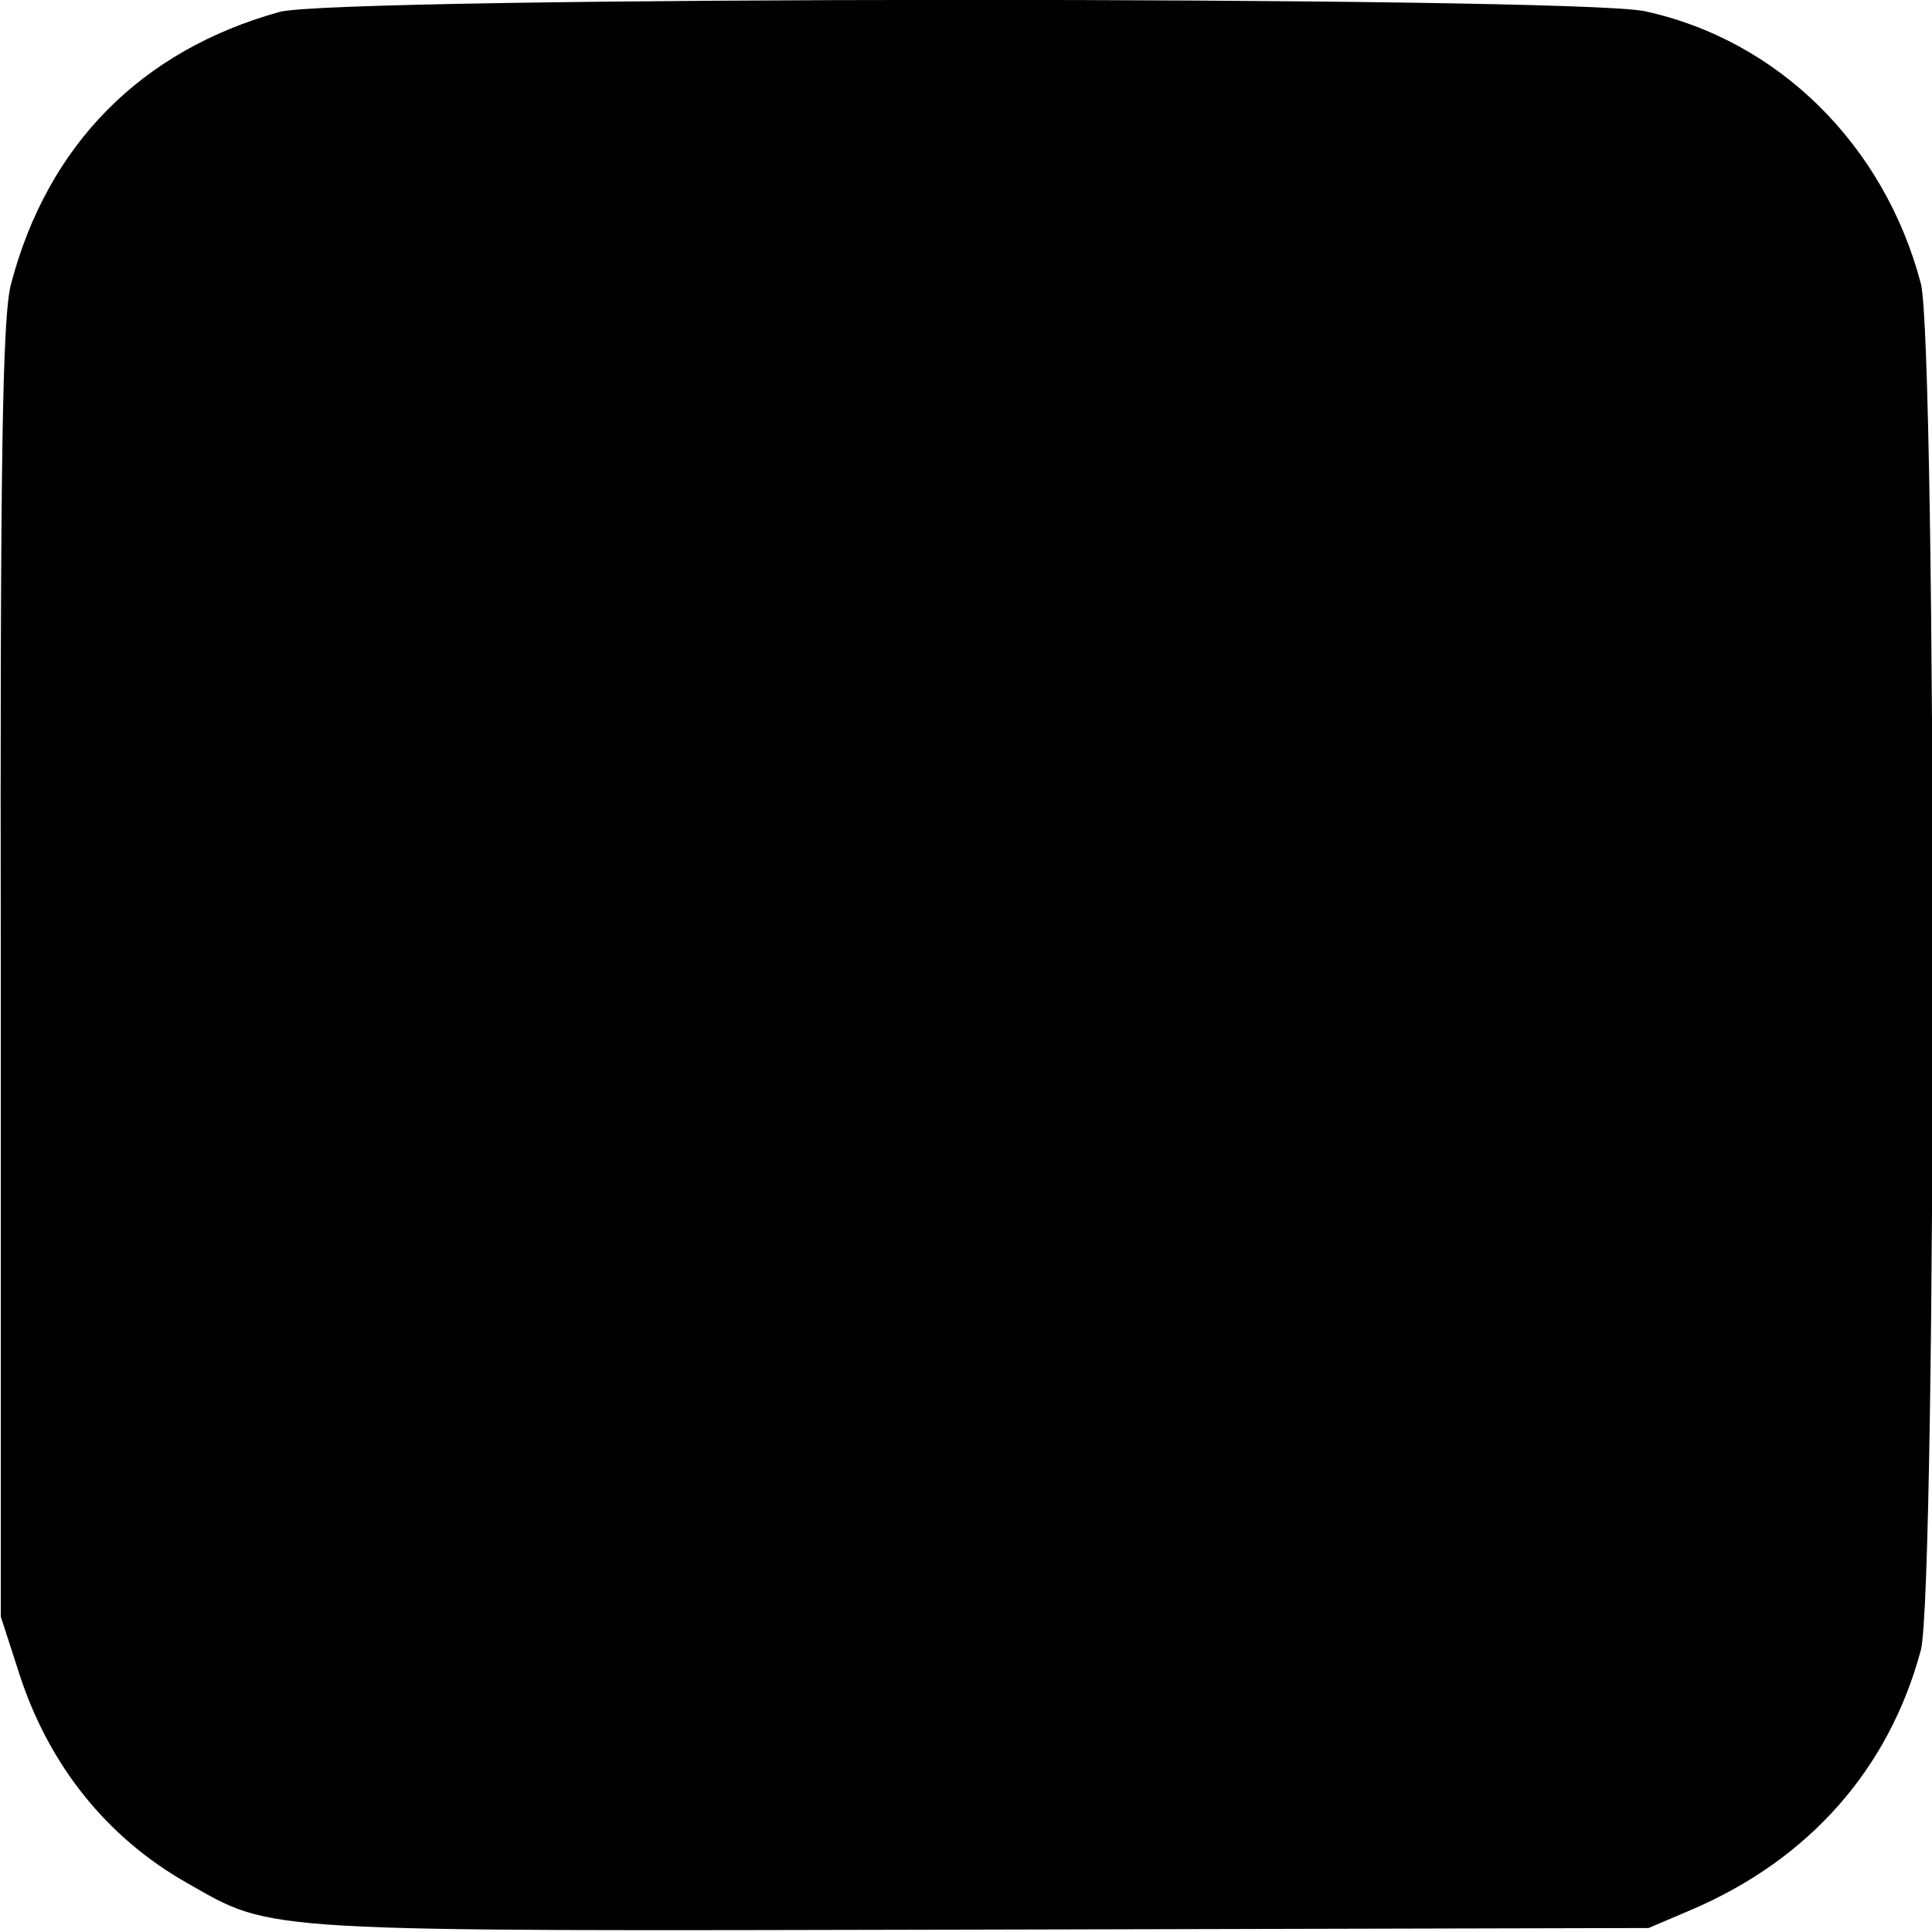
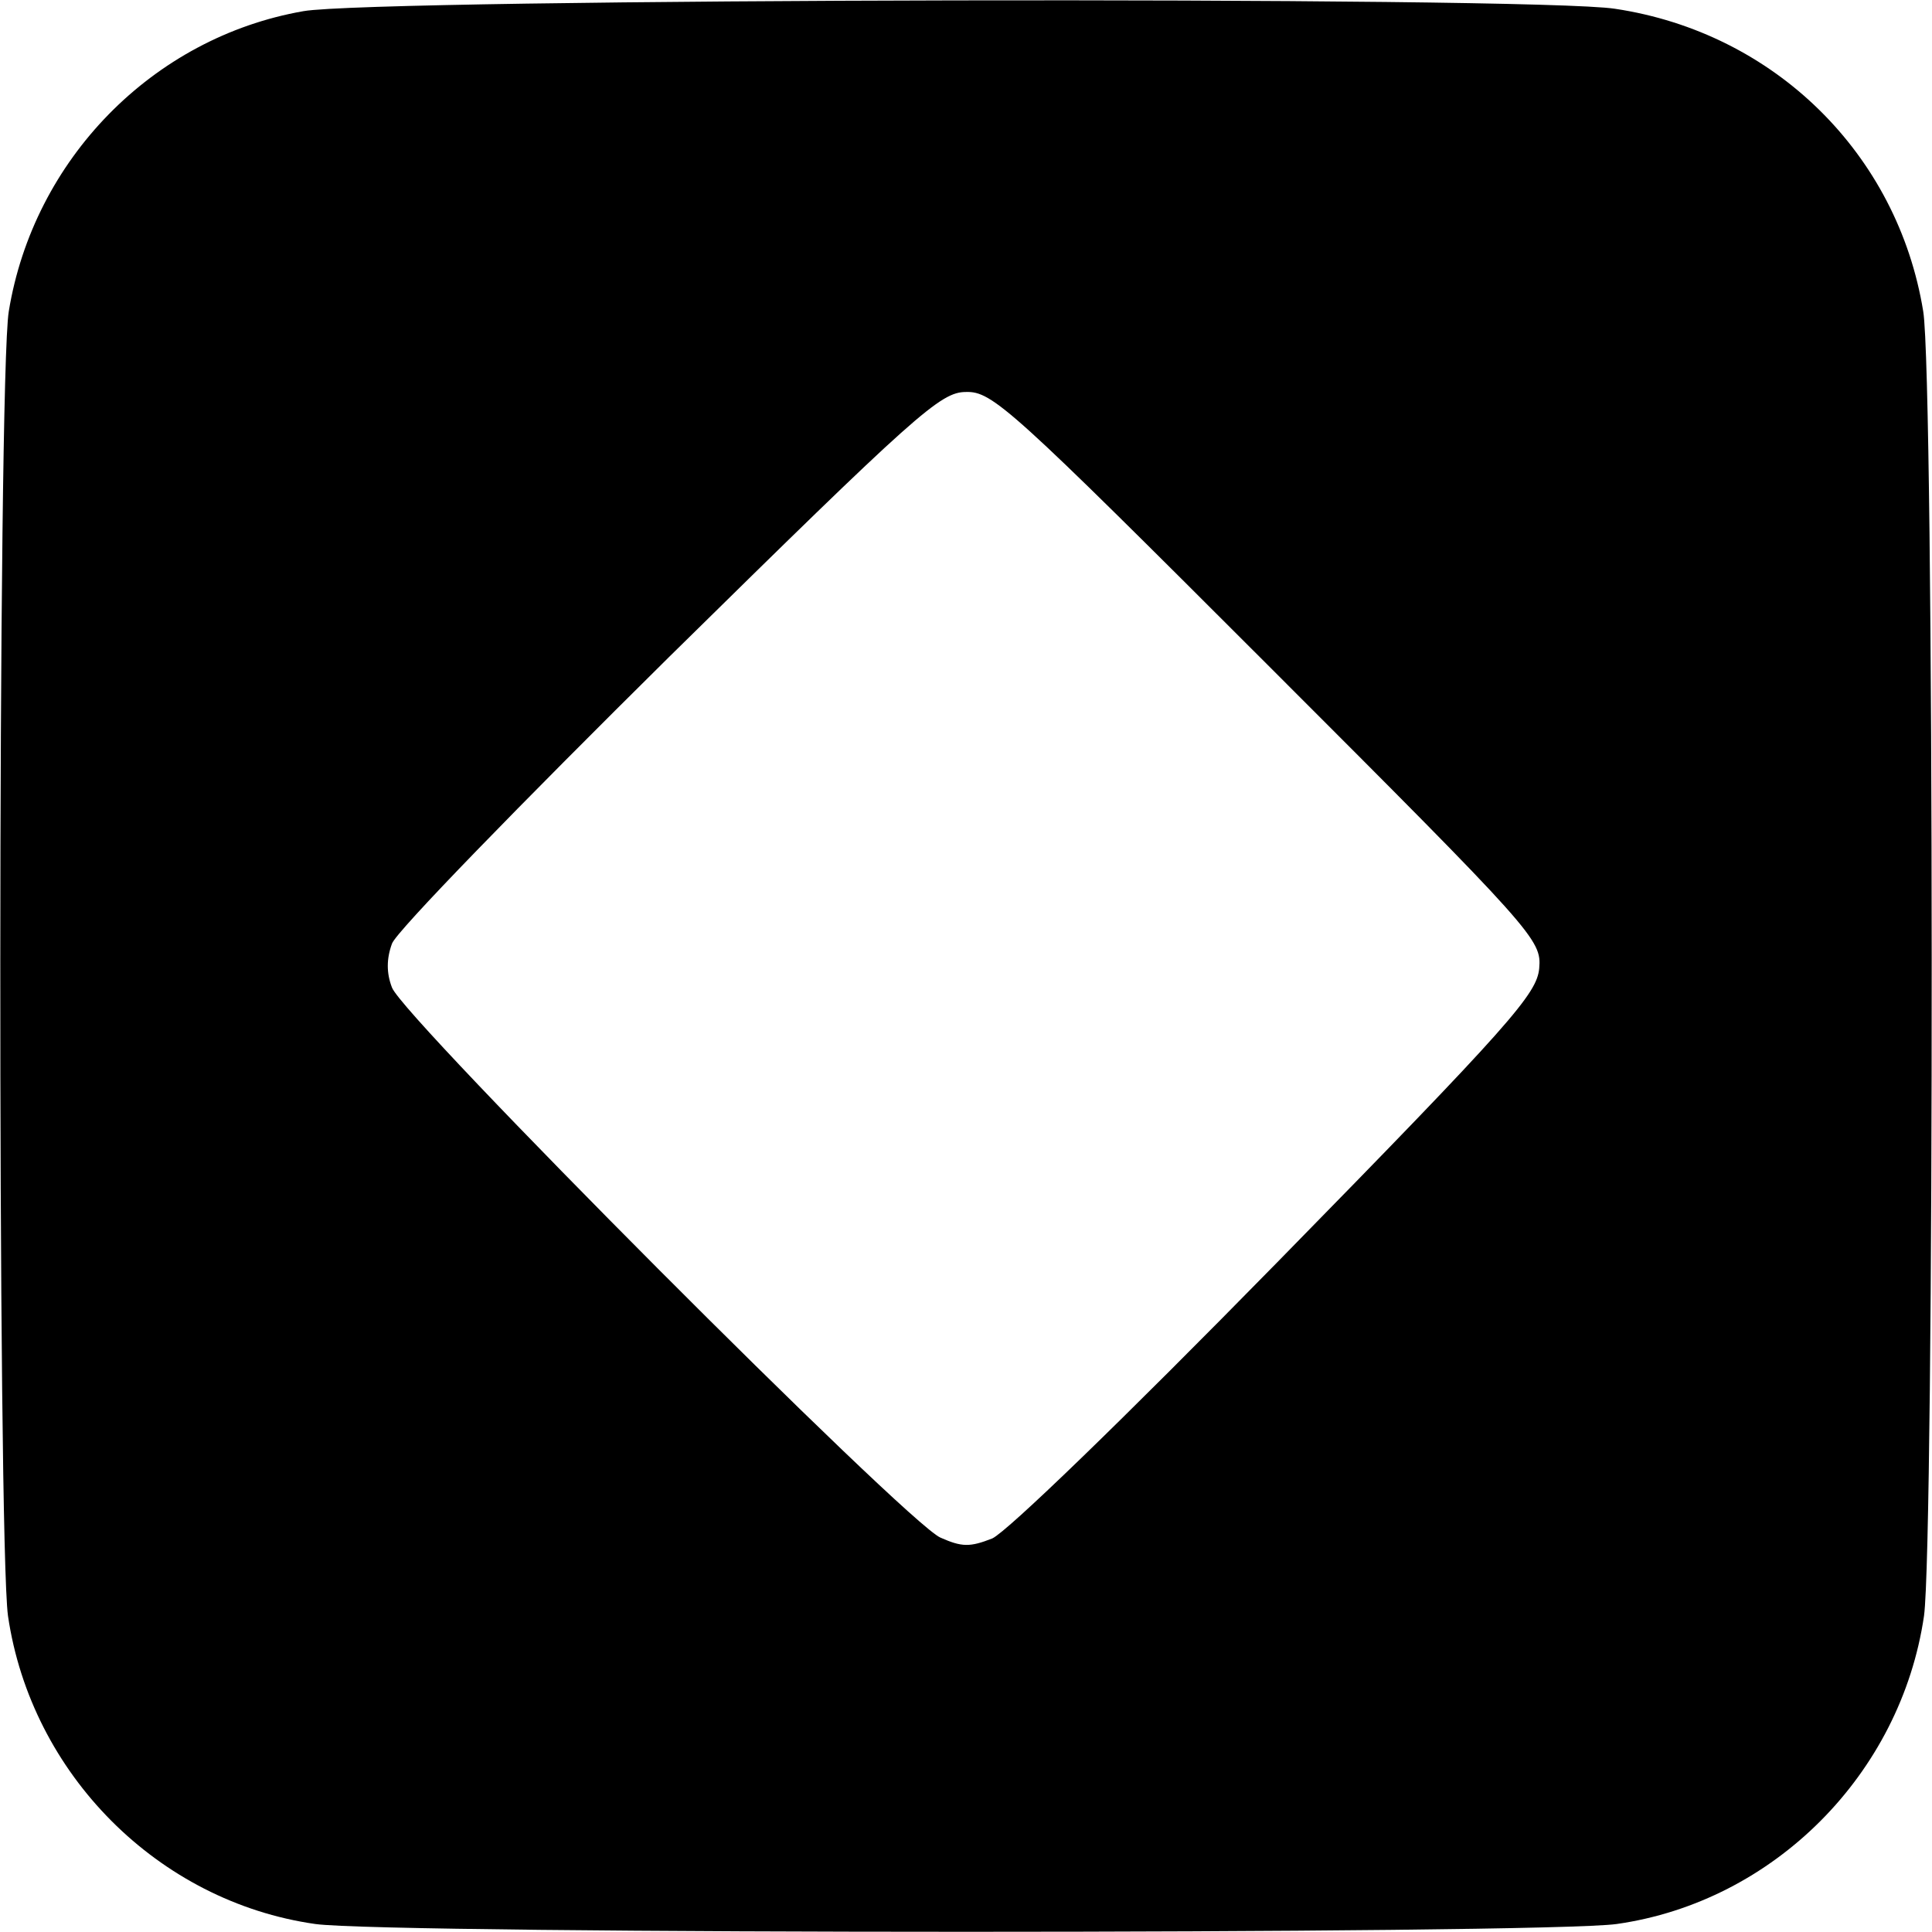
<svg xmlns="http://www.w3.org/2000/svg" version="1.0" width="242pt" height="242pt" viewBox="0 0 242 242" preserveAspectRatio="xMidYMid meet">
  <g transform="translate(0,242) scale(0.1,-0.1)" fill="#000000" stroke="none">
-     <path d="M350 2405 c-173 -48 -290 -166 -336 -340 -11 -40 -14 -214 -13 -860 l0 -810 23 -71 c37 -115 110 -206 211 -263 109 -62 81 -60 995 -58 l835 2 54 23 c147 63 247 176 287 325 20 75 20 1637 0 1712 -46 174 -179 305 -346 341 -90 19 -1641 19 -1710 -1z" />
+     <path d="M380 2406 c-189 -33 -338 -186 -369 -376 -14 -85 -14 -1539 -1 -1634 29 -198 188 -358 385 -386 93 -13 1537 -13 1630 0 197 28 356 188 385 386 13 95 13 1549 -1 1634 -32 197 -186 349 -386 379 -102 16 -1554 13 -1643 -3z m1208 -819 c336 -336 343 -344 340 -380 -3 -32 -35 -69 -328 -368 -196 -200 -338 -337 -357 -346 -28 -11 -38 -11 -65 1 -42 18 -673 651 -687 689 -7 18 -7 36 0 55 5 15 162 176 347 359 311 306 340 332 372 332 33 1 56 -20 378 -342z" />
  </g>
</svg>
